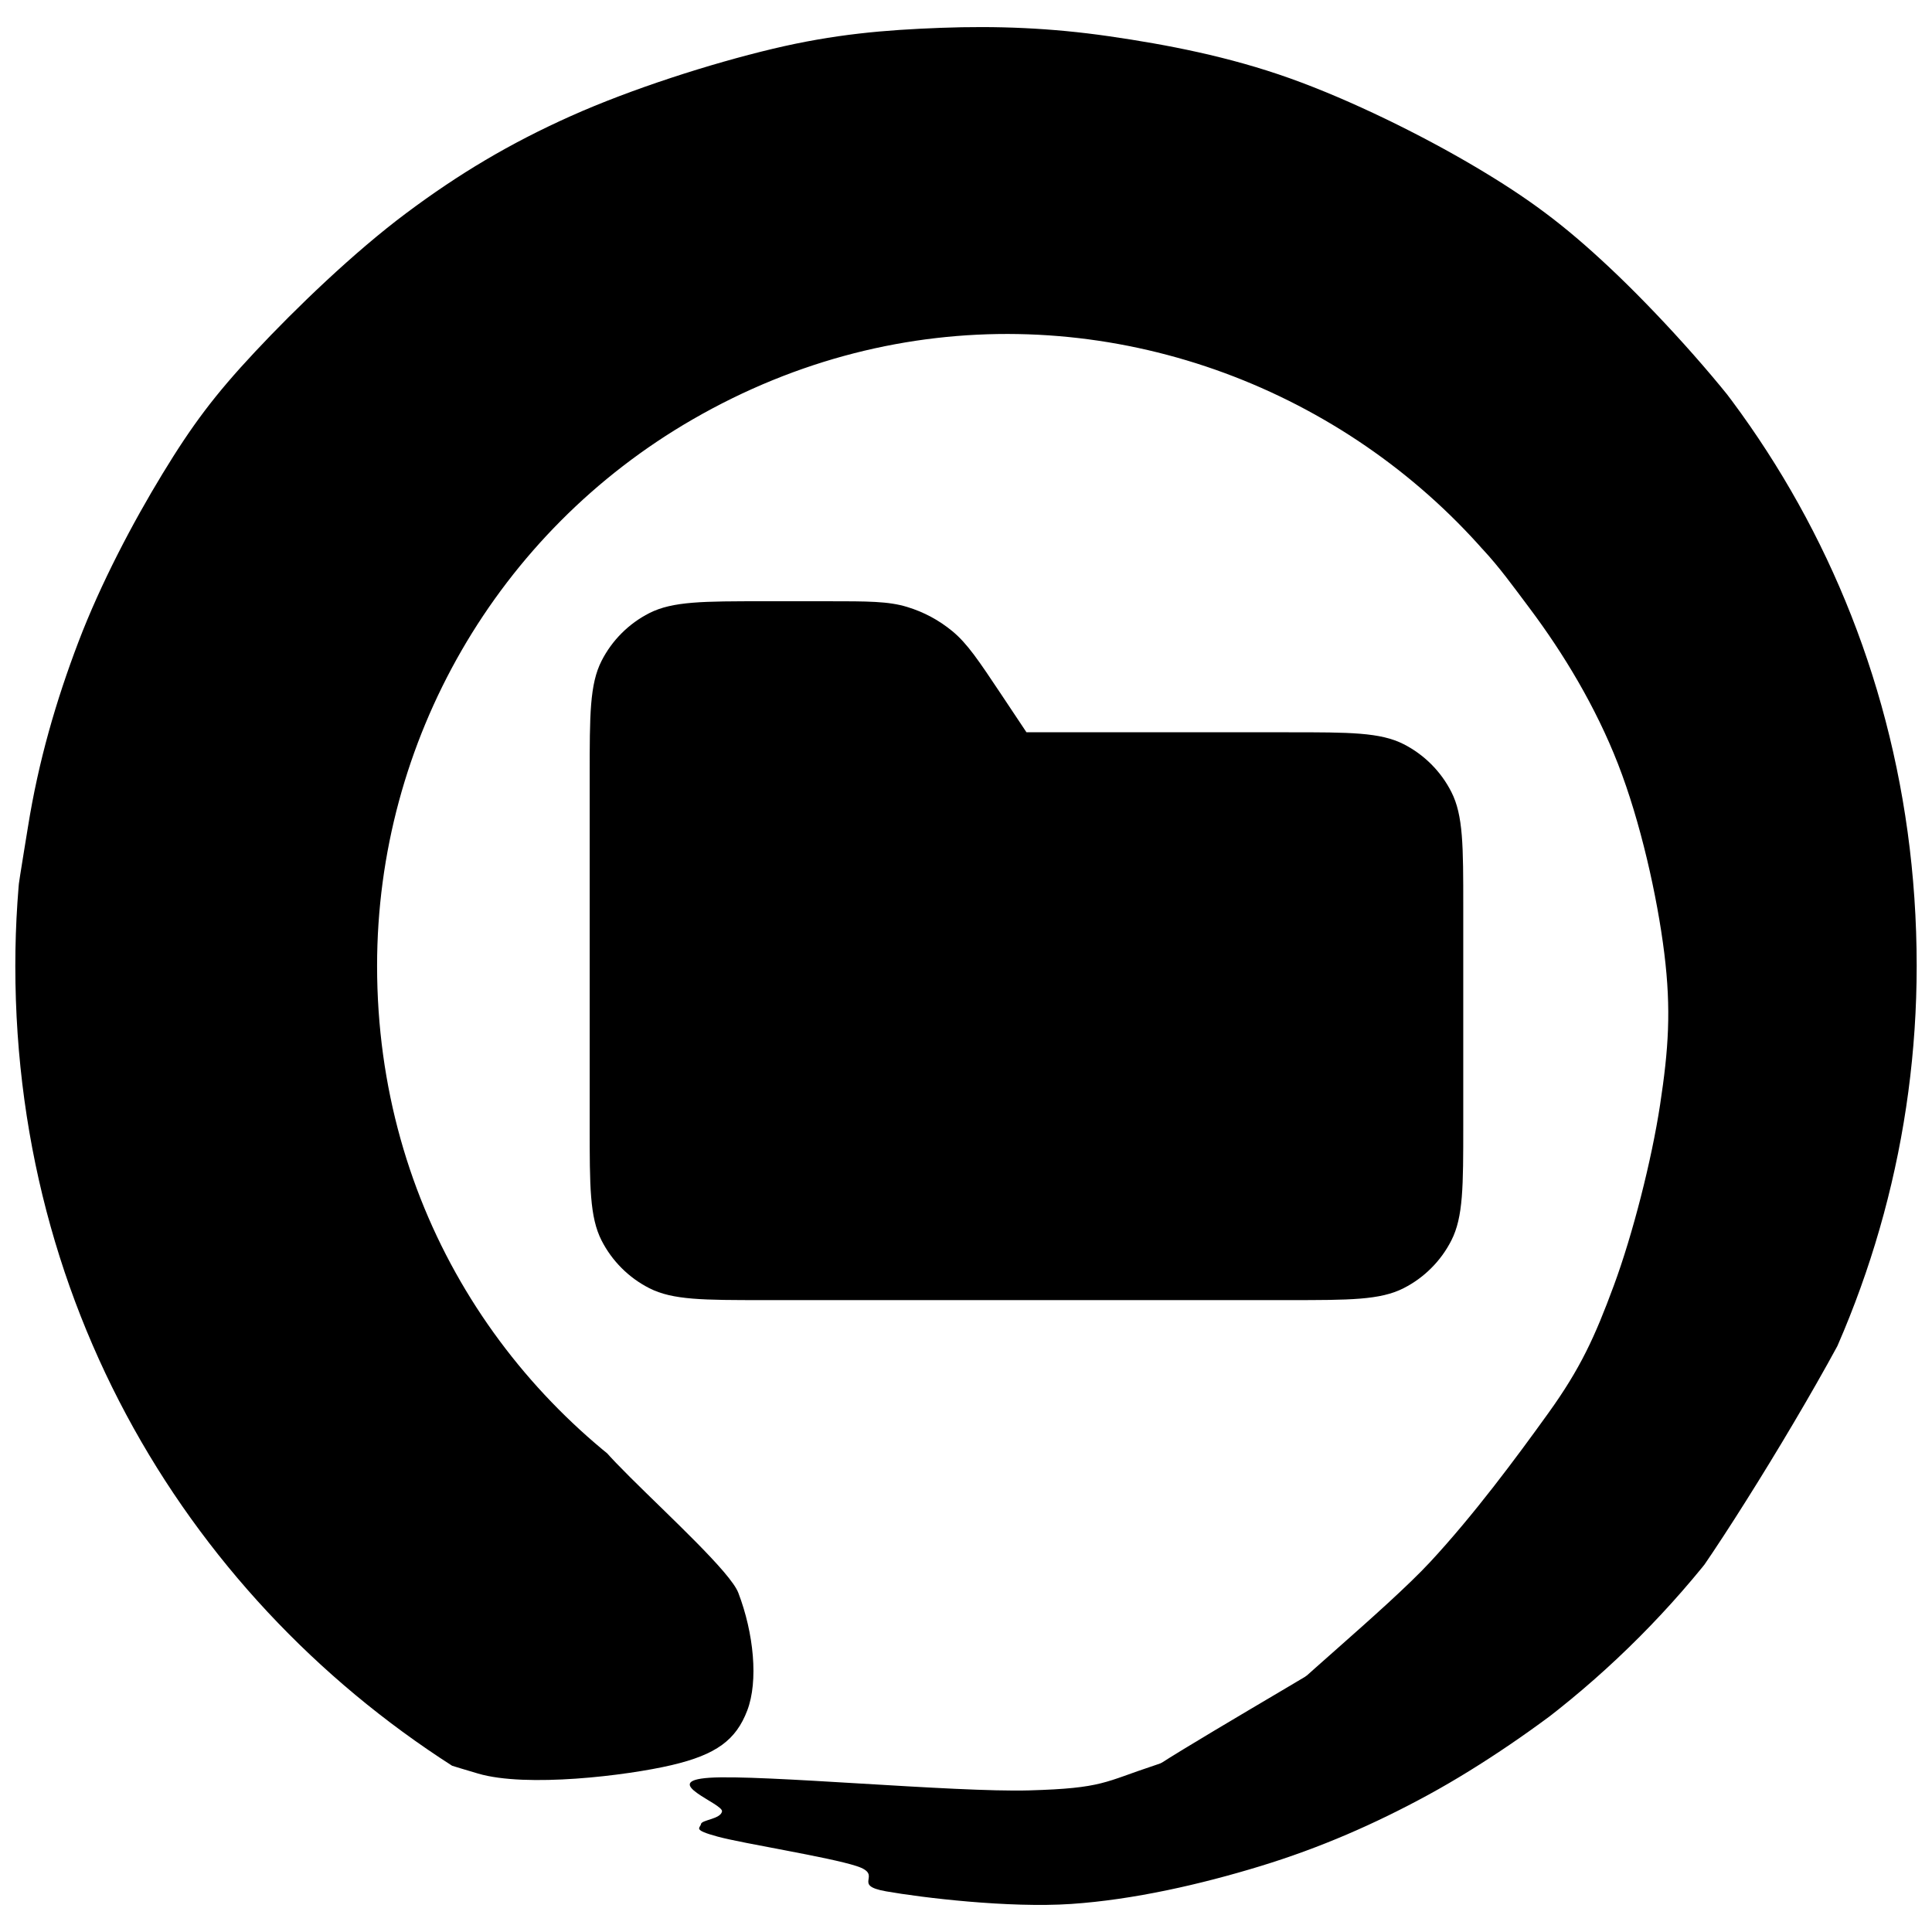
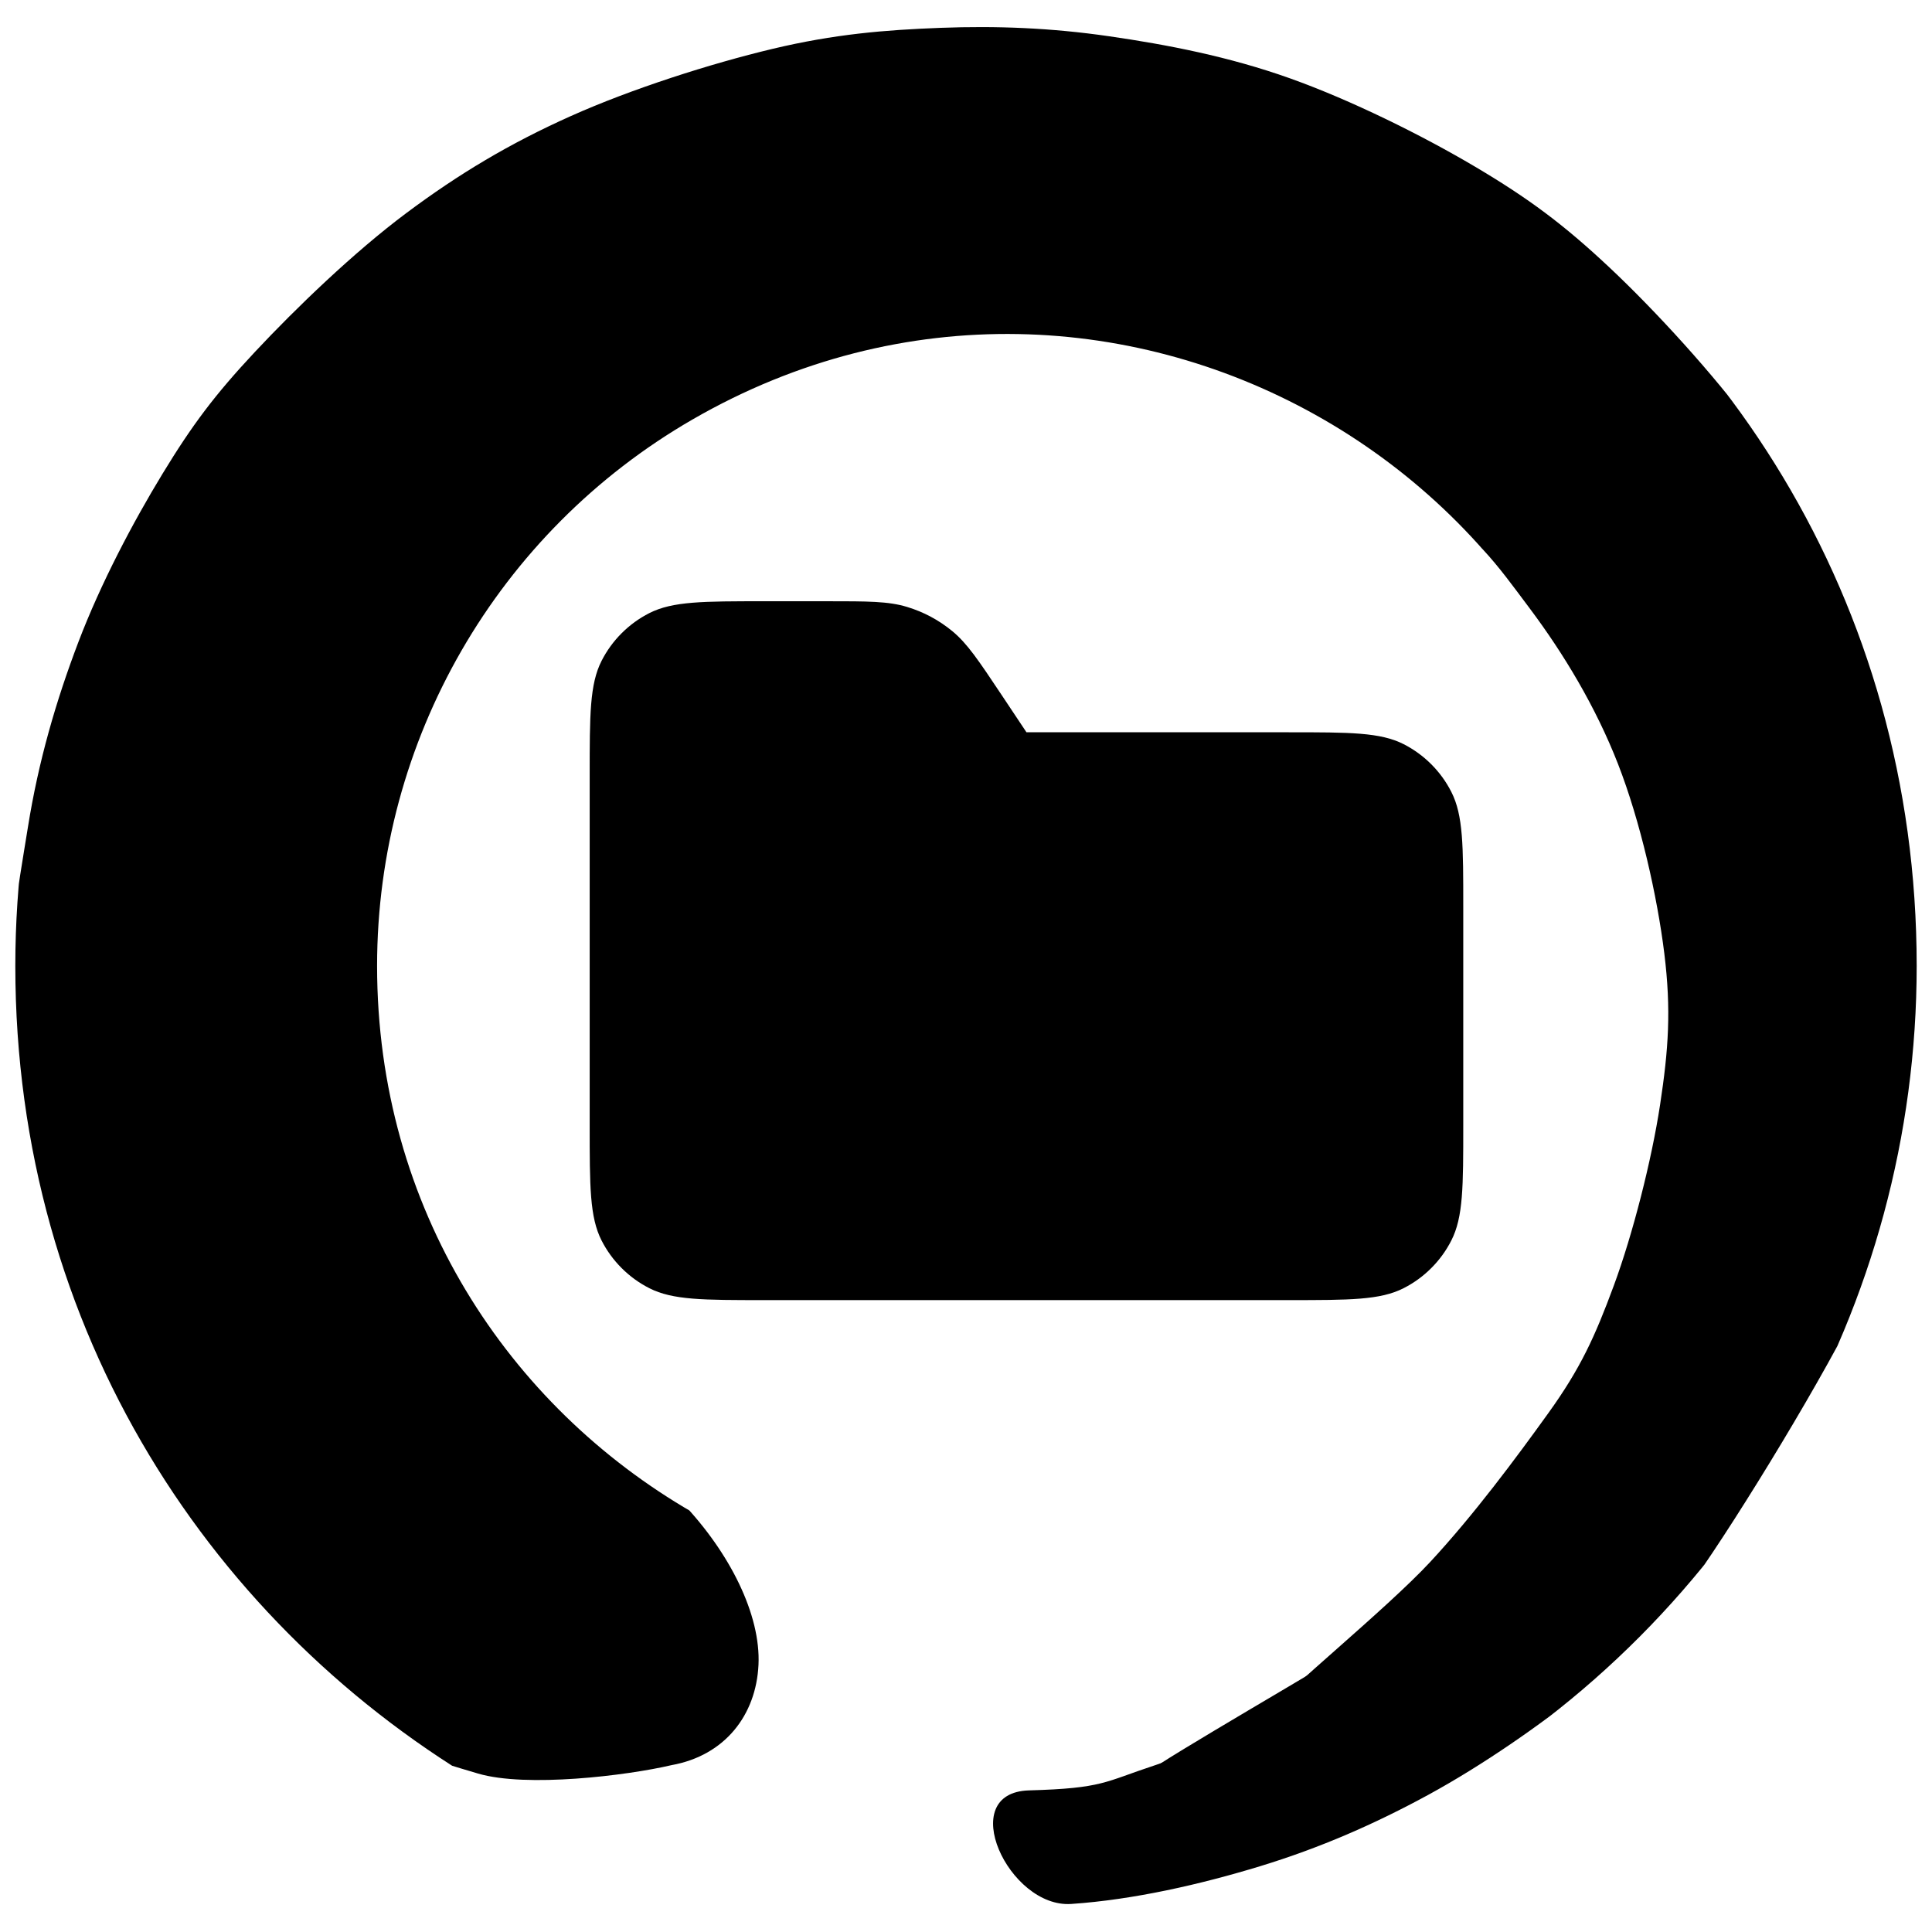
<svg xmlns="http://www.w3.org/2000/svg" width="1080" zoomAndPan="magnify" viewBox="0 0 810 810" height="1080" preserveAspectRatio="xMidYMid meet" version="1.0">
  <defs>
    <clipPath id="f44ef818a8">
      <path d="M 6 11 L 804 11 L 804 799 L 6 799 Z M 6 11 " clip-rule="nonzero" />
    </clipPath>
    <clipPath id="644b2689da">
      <path d="M 6.422 404.957 C 6.422 711.781 338.57 903.547 604.289 750.137 C 727.609 678.938 803.578 547.355 803.578 404.957 C 803.578 98.129 471.43 -93.637 205.711 59.777 C 82.387 130.977 6.422 262.559 6.422 404.957 Z M 158.094 404.957 C 158.094 608.602 378.547 735.879 554.906 634.059 C 636.758 586.805 687.18 499.469 687.18 404.957 C 687.18 201.312 466.727 74.031 290.367 175.855 C 208.512 223.109 158.094 310.445 158.094 404.957 Z M 158.094 404.957 " clip-rule="evenodd" />
    </clipPath>
  </defs>
  <g clip-path="url(#f44ef818a8)">
    <g clip-path="url(#644b2689da)">
-       <path fill="#000000" d="M 394.418 11.668 C 417.926 10.789 440.57 11.668 464.961 15.195 C 489.355 18.723 515.227 23.715 540.797 32.832 C 566.371 41.949 596.055 56.641 618.398 69.867 C 640.742 83.098 655.434 93.977 674.832 112.195 C 694.234 130.414 718.926 157.469 734.797 179.211 C 750.668 200.957 760.07 220.359 770.07 242.703 C 780.07 265.047 788.887 287.375 794.762 313.25 C 800.633 339.121 804.762 370.566 805.344 397.902 C 805.926 425.238 802.395 452.875 798.289 477.266 C 794.176 501.656 795.344 513.418 780.652 544.281 C 765.961 575.145 729.508 635.109 710.109 662.445 C 690.707 689.781 682.773 693.309 664.254 708.301 C 645.734 723.289 621.625 740.043 599 752.391 C 576.371 764.734 553.445 774.734 528.453 782.371 C 503.465 790.008 475.246 796.48 449.09 798.242 C 422.938 800.008 386.48 795.598 371.492 792.953 C 356.5 790.309 370.91 786.199 359.145 782.371 C 347.383 778.543 311.828 772.973 300.945 770.027 C 290.062 767.082 293.594 766.5 293.891 764.734 C 294.191 762.973 302.129 762.672 302.711 759.445 C 303.293 756.219 275.957 746.801 297.418 745.336 C 318.883 743.871 400.293 751.508 431.453 750.629 C 462.617 749.742 462.902 747.102 484.363 740.043 C 505.824 732.988 538.453 720.062 560.199 708.301 C 581.945 696.535 597.234 685.375 614.871 669.5 C 632.508 653.629 651.906 632.164 666.016 613.066 C 680.125 593.965 690.707 574.566 699.527 554.863 C 708.34 535.164 714.816 512.836 718.926 494.902 C 723.035 476.965 726.863 441.109 724.215 447.285 C 721.57 453.457 720.891 498.68 710.008 525.719 C 699.125 552.754 685.125 588.258 666.605 611.766 C 648.09 635.273 606.973 676.219 585.809 691.207 C 564.645 706.199 535.441 717.898 536.023 714.371 C 536.605 710.844 581.312 674.582 599.598 654.883 C 617.883 635.184 635.633 611.258 649.16 592.438 C 662.688 573.621 668.66 560.457 676.598 538.992 C 684.535 517.527 692.469 486.383 696 463.156 C 699.527 439.93 700.707 423.473 697.762 399.664 C 694.816 375.855 687.762 344.41 678.359 320.301 C 668.961 296.195 655.434 273.867 641.324 255.047 C 627.219 236.23 618.699 223.602 593.707 207.43 C 568.719 191.258 516.406 167.449 491.418 158.051 C 466.426 148.648 464.664 151.297 443.801 150.992 C 422.938 150.695 394.418 148.648 366.199 156.285 C 337.98 163.922 301.527 177.449 274.492 196.848 C 247.453 216.25 220.402 248.574 203.945 272.684 C 187.492 296.793 181.02 313.25 175.73 341.469 C 170.438 369.684 166.91 409.949 172.203 441.992 C 177.492 474.039 189.84 505.484 207.473 533.699 C 225.109 561.918 333.461 646.766 270.691 610.617 C 207.926 574.473 303.039 650.816 309.539 667.777 C 316.035 684.738 318 704.773 313.293 717.117 C 308.586 729.465 300.363 735.637 281.547 740.043 C 262.73 744.453 220.664 749.543 200.422 743.57 C 180.176 737.602 164.984 732.758 149.273 724.172 C 133.562 715.586 127.531 712.707 108.711 687.137 C 89.895 661.562 53.457 612.766 36.402 570.738 C 19.348 528.711 10.531 472.273 6.422 434.938 C 2.312 397.602 7.305 374.391 11.711 346.758 C 16.121 319.121 23.477 293.848 32.875 269.156 C 42.277 244.465 55.801 218.895 68.148 198.613 C 80.496 178.332 89.895 165.684 106.949 147.469 C 124.004 129.25 148.391 105.723 170.438 89.27 C 192.484 72.812 213.648 60.168 239.219 48.707 C 264.793 37.242 298 26.66 323.875 20.488 C 349.746 14.312 370.91 12.551 394.418 11.668 " fill-opacity="1" fill-rule="evenodd" />
+       <path fill="#000000" d="M 394.418 11.668 C 417.926 10.789 440.57 11.668 464.961 15.195 C 489.355 18.723 515.227 23.715 540.797 32.832 C 566.371 41.949 596.055 56.641 618.398 69.867 C 640.742 83.098 655.434 93.977 674.832 112.195 C 694.234 130.414 718.926 157.469 734.797 179.211 C 750.668 200.957 760.07 220.359 770.07 242.703 C 780.07 265.047 788.887 287.375 794.762 313.25 C 800.633 339.121 804.762 370.566 805.344 397.902 C 805.926 425.238 802.395 452.875 798.289 477.266 C 794.176 501.656 795.344 513.418 780.652 544.281 C 765.961 575.145 729.508 635.109 710.109 662.445 C 690.707 689.781 682.773 693.309 664.254 708.301 C 645.734 723.289 621.625 740.043 599 752.391 C 576.371 764.734 553.445 774.734 528.453 782.371 C 503.465 790.008 475.246 796.48 449.09 798.242 C 422.938 800.008 400.293 751.508 431.453 750.629 C 462.617 749.742 462.902 747.102 484.363 740.043 C 505.824 732.988 538.453 720.062 560.199 708.301 C 581.945 696.535 597.234 685.375 614.871 669.5 C 632.508 653.629 651.906 632.164 666.016 613.066 C 680.125 593.965 690.707 574.566 699.527 554.863 C 708.34 535.164 714.816 512.836 718.926 494.902 C 723.035 476.965 726.863 441.109 724.215 447.285 C 721.57 453.457 720.891 498.68 710.008 525.719 C 699.125 552.754 685.125 588.258 666.605 611.766 C 648.09 635.273 606.973 676.219 585.809 691.207 C 564.645 706.199 535.441 717.898 536.023 714.371 C 536.605 710.844 581.312 674.582 599.598 654.883 C 617.883 635.184 635.633 611.258 649.16 592.438 C 662.688 573.621 668.66 560.457 676.598 538.992 C 684.535 517.527 692.469 486.383 696 463.156 C 699.527 439.93 700.707 423.473 697.762 399.664 C 694.816 375.855 687.762 344.41 678.359 320.301 C 668.961 296.195 655.434 273.867 641.324 255.047 C 627.219 236.23 618.699 223.602 593.707 207.43 C 568.719 191.258 516.406 167.449 491.418 158.051 C 466.426 148.648 464.664 151.297 443.801 150.992 C 422.938 150.695 394.418 148.648 366.199 156.285 C 337.98 163.922 301.527 177.449 274.492 196.848 C 247.453 216.25 220.402 248.574 203.945 272.684 C 187.492 296.793 181.02 313.25 175.73 341.469 C 170.438 369.684 166.91 409.949 172.203 441.992 C 177.492 474.039 189.84 505.484 207.473 533.699 C 228 566 257 600 286 630 C 306 651 319 677 318 698 C 317 719 304 736 281.547 740.043 C 262.73 744.453 220.664 749.543 200.422 743.57 C 180.176 737.602 164.984 732.758 149.273 724.172 C 133.562 715.586 127.531 712.707 108.711 687.137 C 89.895 661.562 53.457 612.766 36.402 570.738 C 19.348 528.711 10.531 472.273 6.422 434.938 C 2.312 397.602 7.305 374.391 11.711 346.758 C 16.121 319.121 23.477 293.848 32.875 269.156 C 42.277 244.465 55.801 218.895 68.148 198.613 C 80.496 178.332 89.895 165.684 106.949 147.469 C 124.004 129.25 148.391 105.723 170.438 89.27 C 192.484 72.812 213.648 60.168 239.219 48.707 C 264.793 37.242 298 26.66 323.875 20.488 C 349.746 14.312 370.91 12.551 394.418 11.668 " fill-opacity="1" fill-rule="evenodd" />
    </g>
  </g>
  <path fill="#000000" d="M 727.121 436.59 C 731.27 435.895 737.262 436.191 741.512 437.84 C 745.688 439.465 749.875 443.105 752.461 446.289 C 754.766 449.125 756.117 452.414 756.84 455.672 C 757.555 458.883 757.715 461.762 756.84 465.684 C 755.68 470.902 750.73 476.645 748.707 484.453 C 746.121 494.43 746.258 510.641 744.328 521.988 C 742.613 532.09 740.684 542.441 738.07 549.52 C 736.082 554.906 733.488 555.793 731.191 562.031 C 727.449 572.188 724.031 598.418 719.93 608.953 C 717.262 615.801 713.594 620.512 711.48 623.031 C 710.336 624.402 709.871 624.094 708.664 625.223 C 706.742 627.023 702.773 631.867 700.848 633.668 C 699.641 634.797 699.262 634.422 698.031 635.859 C 695.559 638.742 692.375 648.012 687.082 653.062 C 681.008 658.863 668.43 661.883 662.367 667.766 C 657.031 672.949 655.734 680.906 651.418 685.598 C 647.488 689.871 640.156 693.223 637.969 695.293 C 636.91 696.297 637.648 696.41 636.402 697.484 C 633.219 700.234 618.941 710.109 612.629 712.5 C 608.34 714.125 605.504 714.145 601.992 713.75 C 598.41 713.348 594.387 711.801 591.359 709.996 C 588.5 708.297 586.012 705.859 584.164 703.43 C 582.422 701.141 581.152 698.766 580.41 695.918 C 579.59 692.789 578.695 689.258 579.785 685.285 C 581.207 680.078 586.34 671.801 590.73 667.453 C 594.629 663.59 601.348 661.922 604.184 659.633 C 606.027 658.145 606.117 656.961 607.625 655.566 C 609.477 653.852 613.414 652.602 614.82 650.25 C 616.219 647.906 614.77 644.469 616.07 641.488 C 617.625 637.926 620.059 634.02 624.516 630.539 C 630.668 625.738 647.543 621.824 652.359 617.09 C 655.438 614.062 654.266 610.609 656.113 607.703 C 658.059 604.641 661.551 601.445 663.934 599.258 C 665.852 597.496 667.375 597.859 669.25 595.191 C 672.66 590.344 678.125 576.41 680.512 567.664 C 682.656 559.809 681.426 551.254 683.641 545.141 C 685.512 539.973 689.484 539.438 691.773 532.625 C 695.781 520.699 695.977 487.129 699.906 472.562 C 702.652 462.402 706.5 455.562 709.918 450.039 C 712.48 445.902 714.766 443.234 717.738 440.969 C 720.543 438.832 723.496 437.199 727.121 436.59 Z M 727.121 436.59 " fill-opacity="1" fill-rule="evenodd" />
  <path fill="#000000" d="M 579.695 675.895 C 585.539 675.293 590.492 675.898 594.629 677.469 C 598.309 678.867 601.227 680.844 603.664 684.148 C 606.586 688.105 609.707 695.465 609.949 700.648 C 610.172 705.363 607.984 710.414 606.02 714.008 C 604.301 717.156 603.367 718.953 599.34 721.473 C 592.391 725.828 571.41 732.836 562.41 734.832 C 556.559 736.133 553.531 736.836 549.051 735.621 C 543.98 734.238 537.062 730.188 533.727 725.797 C 530.527 721.582 490.5 739.035 485.629 741.328 C 463.273 751.852 548.32 702.641 553.309 699.258 C 558.328 695.855 583.609 673.211 589.84 670.621 C 597.289 667.527 572.215 676.668 579.695 675.895 Z M 579.695 675.895 " fill-opacity="1" fill-rule="evenodd" />
  <path fill="#000000" d="M 247.227 325.324 C 247.227 299.688 247.227 286.867 252.207 277.07 C 254.402 272.762 257.211 268.898 260.629 265.477 C 264.051 262.059 267.914 259.25 272.223 257.055 C 282.02 252.074 294.84 252.074 320.477 252.074 L 346.684 252.074 C 363.898 252.074 372.484 252.074 380.285 254.457 C 387.262 256.57 393.566 259.941 399.203 264.562 C 405.52 269.746 410.281 276.906 419.824 291.207 L 430.352 307.012 L 540.227 307.012 C 565.863 307.012 578.684 307.012 588.48 311.992 C 592.785 314.191 596.648 317 600.066 320.418 C 603.48 323.836 606.285 327.699 608.477 332.008 C 613.477 341.805 613.477 354.625 613.477 380.262 L 613.477 471.824 C 613.477 497.461 613.477 510.281 608.477 520.078 C 606.285 524.383 603.48 528.242 600.062 531.66 C 596.645 535.078 592.785 537.883 588.48 540.074 C 578.684 545.074 565.863 545.074 540.227 545.074 L 320.477 545.074 C 294.84 545.074 282.02 545.074 272.223 540.074 C 267.918 537.883 264.051 535.078 260.633 531.66 C 257.215 528.246 254.406 524.383 252.207 520.078 C 247.227 510.281 247.227 497.461 247.227 471.824 Z M 247.227 325.324 " fill-opacity="1" fill-rule="nonzero" />
</svg>
